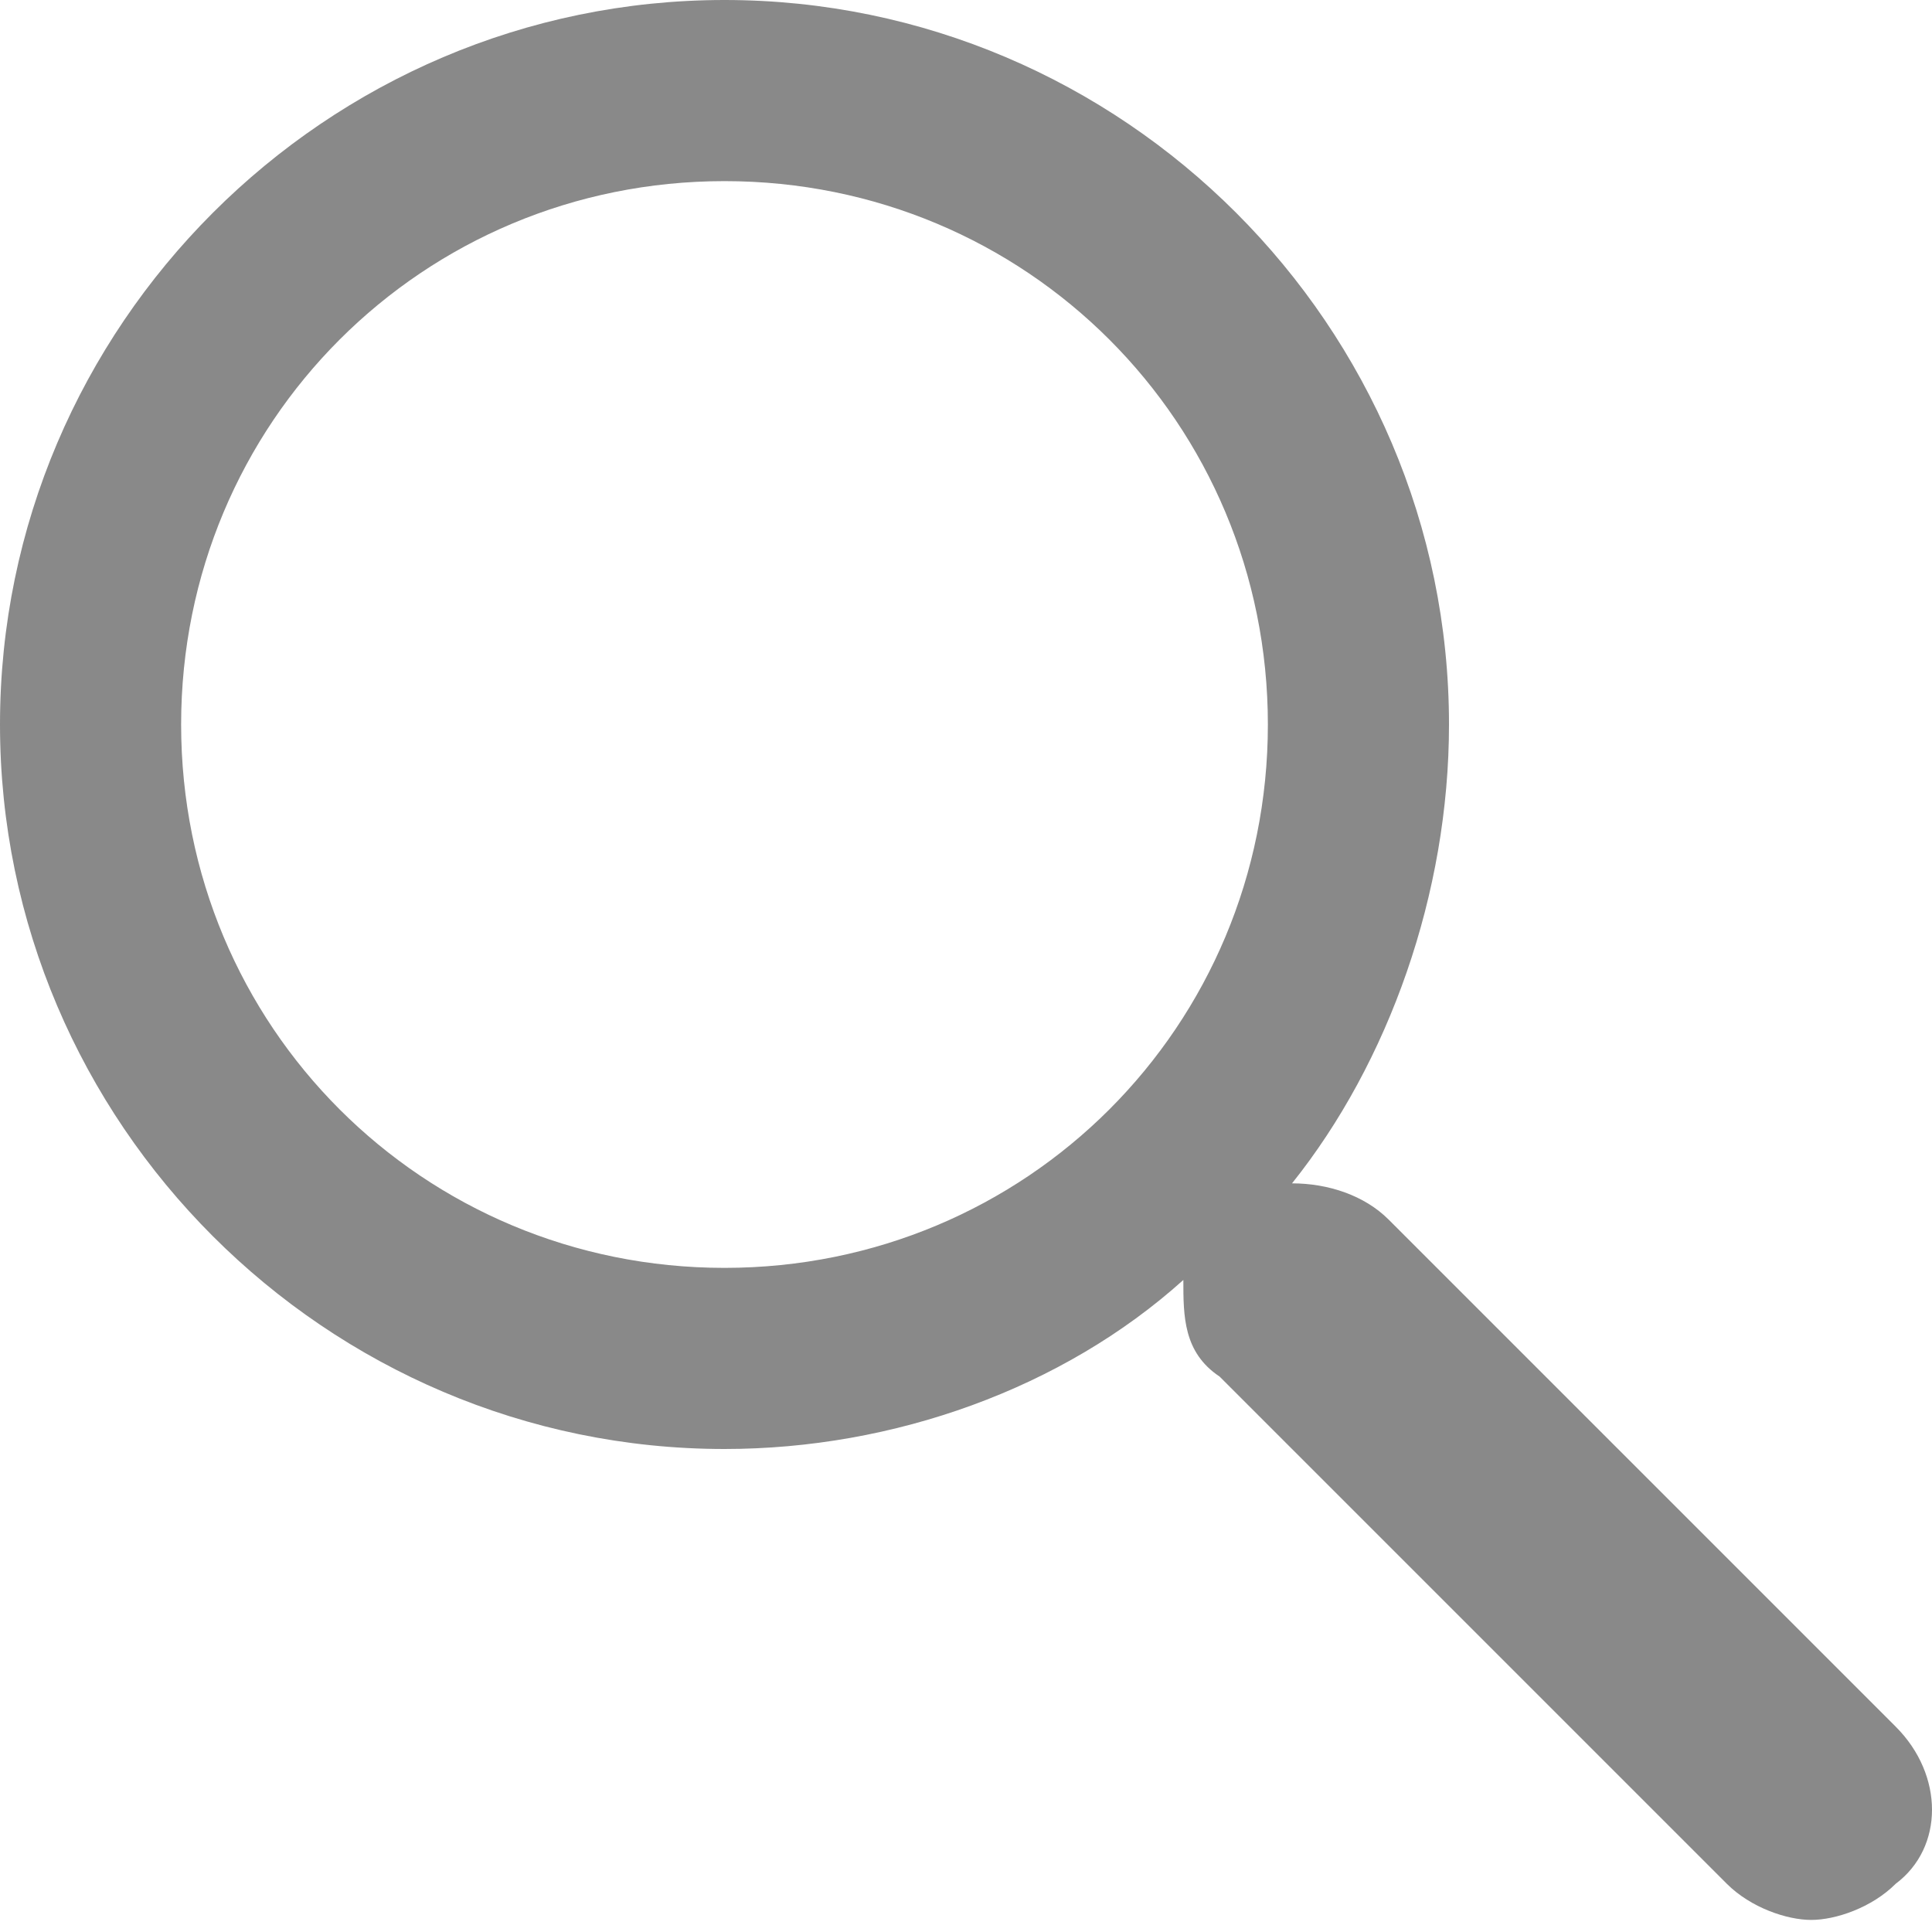
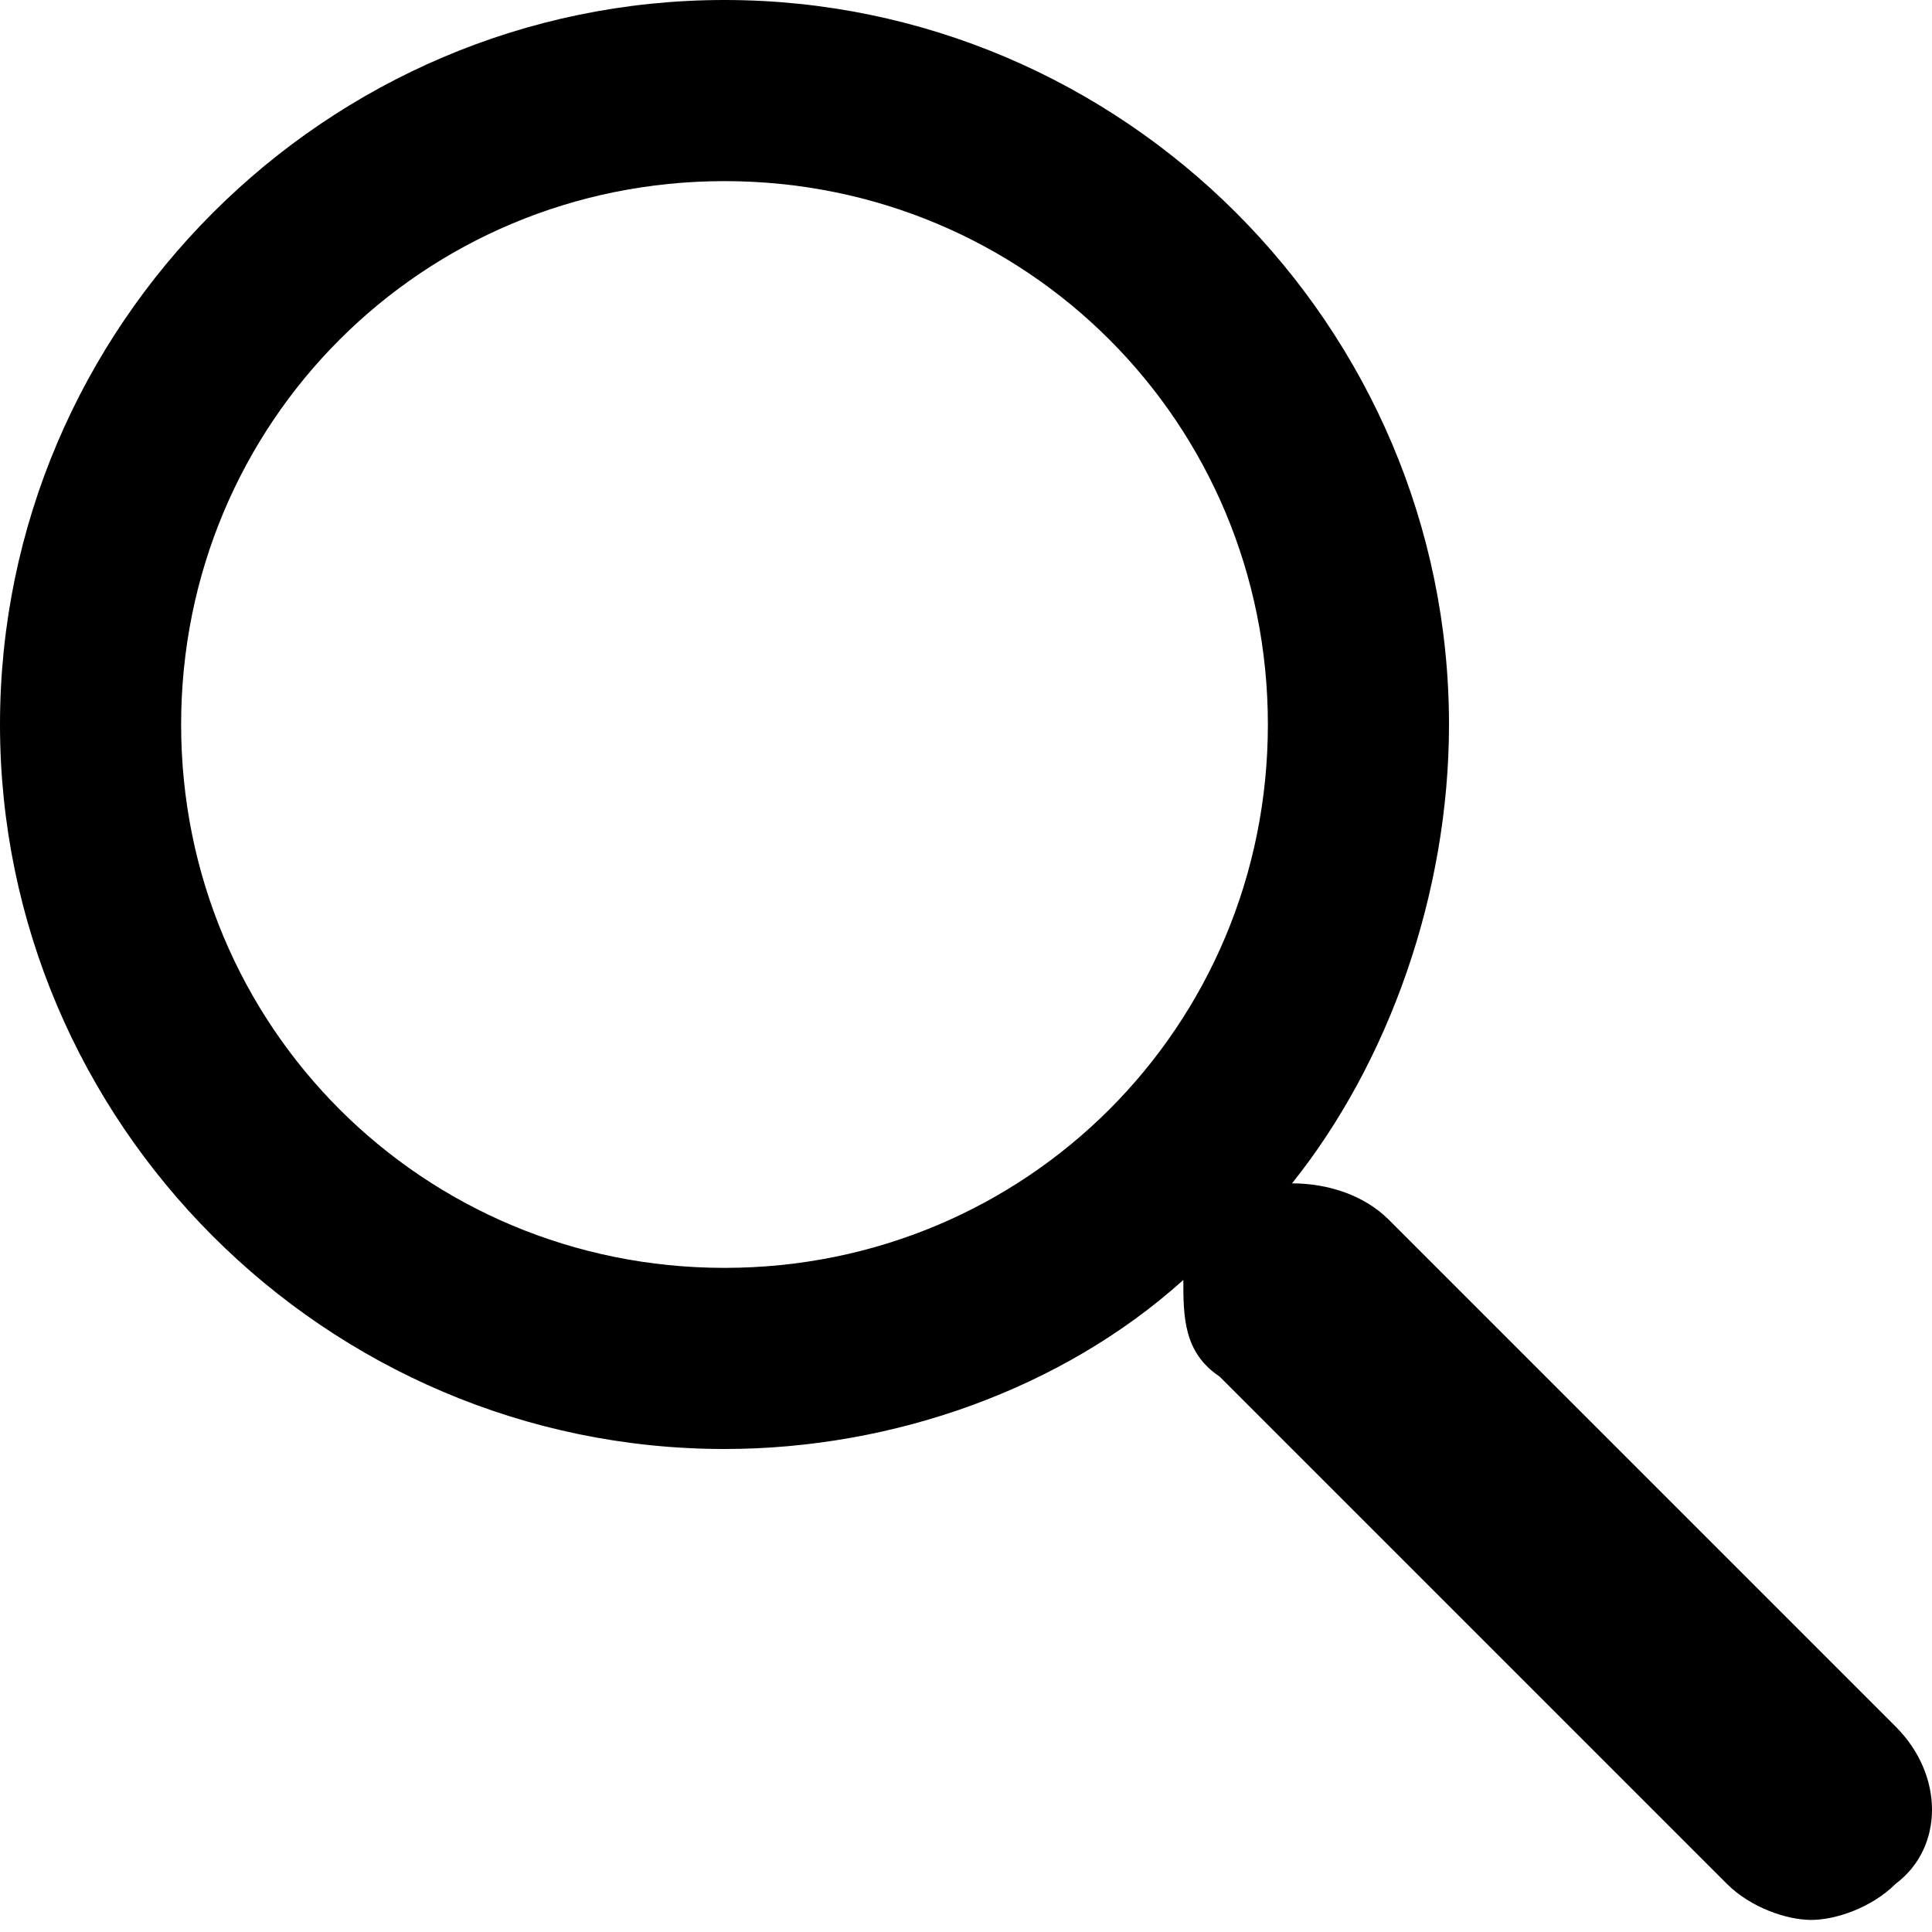
<svg xmlns="http://www.w3.org/2000/svg" width="16" height="16" viewBox="0 0 16 16" fill="none">
-   <path d="M15.7 14.3L11.5 10.1C11.3 9.9 11 9.8 10.7 9.8C11.5 8.8 12 7.4 12 6C12 2.7 9.3 0 6 0C2.7 0 0 2.7 0 6C0 9.3 2.7 12 6 12C7.4 12 8.8 11.5 9.8 10.6C9.8 10.9 9.8 11.2 10.1 11.4L14.3 15.6C14.5 15.8 14.8 15.9 15 15.9C15.2 15.9 15.5 15.8 15.7 15.6C16.1 15.3 16.1 14.7 15.7 14.3ZM6 10.5C3.5 10.5 1.5 8.5 1.5 6C1.5 3.5 3.5 1.5 6 1.5C8.5 1.5 10.5 3.5 10.5 6C10.5 8.5 8.5 10.5 6 10.5Z" fill="#898989" />
+   <path d="M15.7 14.3L11.5 10.1C11.3 9.9 11 9.8 10.7 9.8C11.5 8.8 12 7.4 12 6C12 2.7 9.3 0 6 0C2.7 0 0 2.7 0 6C0 9.3 2.7 12 6 12C7.4 12 8.8 11.5 9.8 10.6C9.8 10.9 9.8 11.2 10.1 11.4L14.3 15.6C14.5 15.8 14.8 15.9 15 15.9C15.2 15.9 15.5 15.8 15.7 15.6C16.1 15.3 16.1 14.7 15.7 14.3ZM6 10.5C3.5 10.5 1.5 8.5 1.5 6C1.5 3.5 3.5 1.5 6 1.5C8.5 1.5 10.5 3.5 10.5 6C10.5 8.5 8.5 10.5 6 10.5Z" fill="currentColor" />
</svg>
